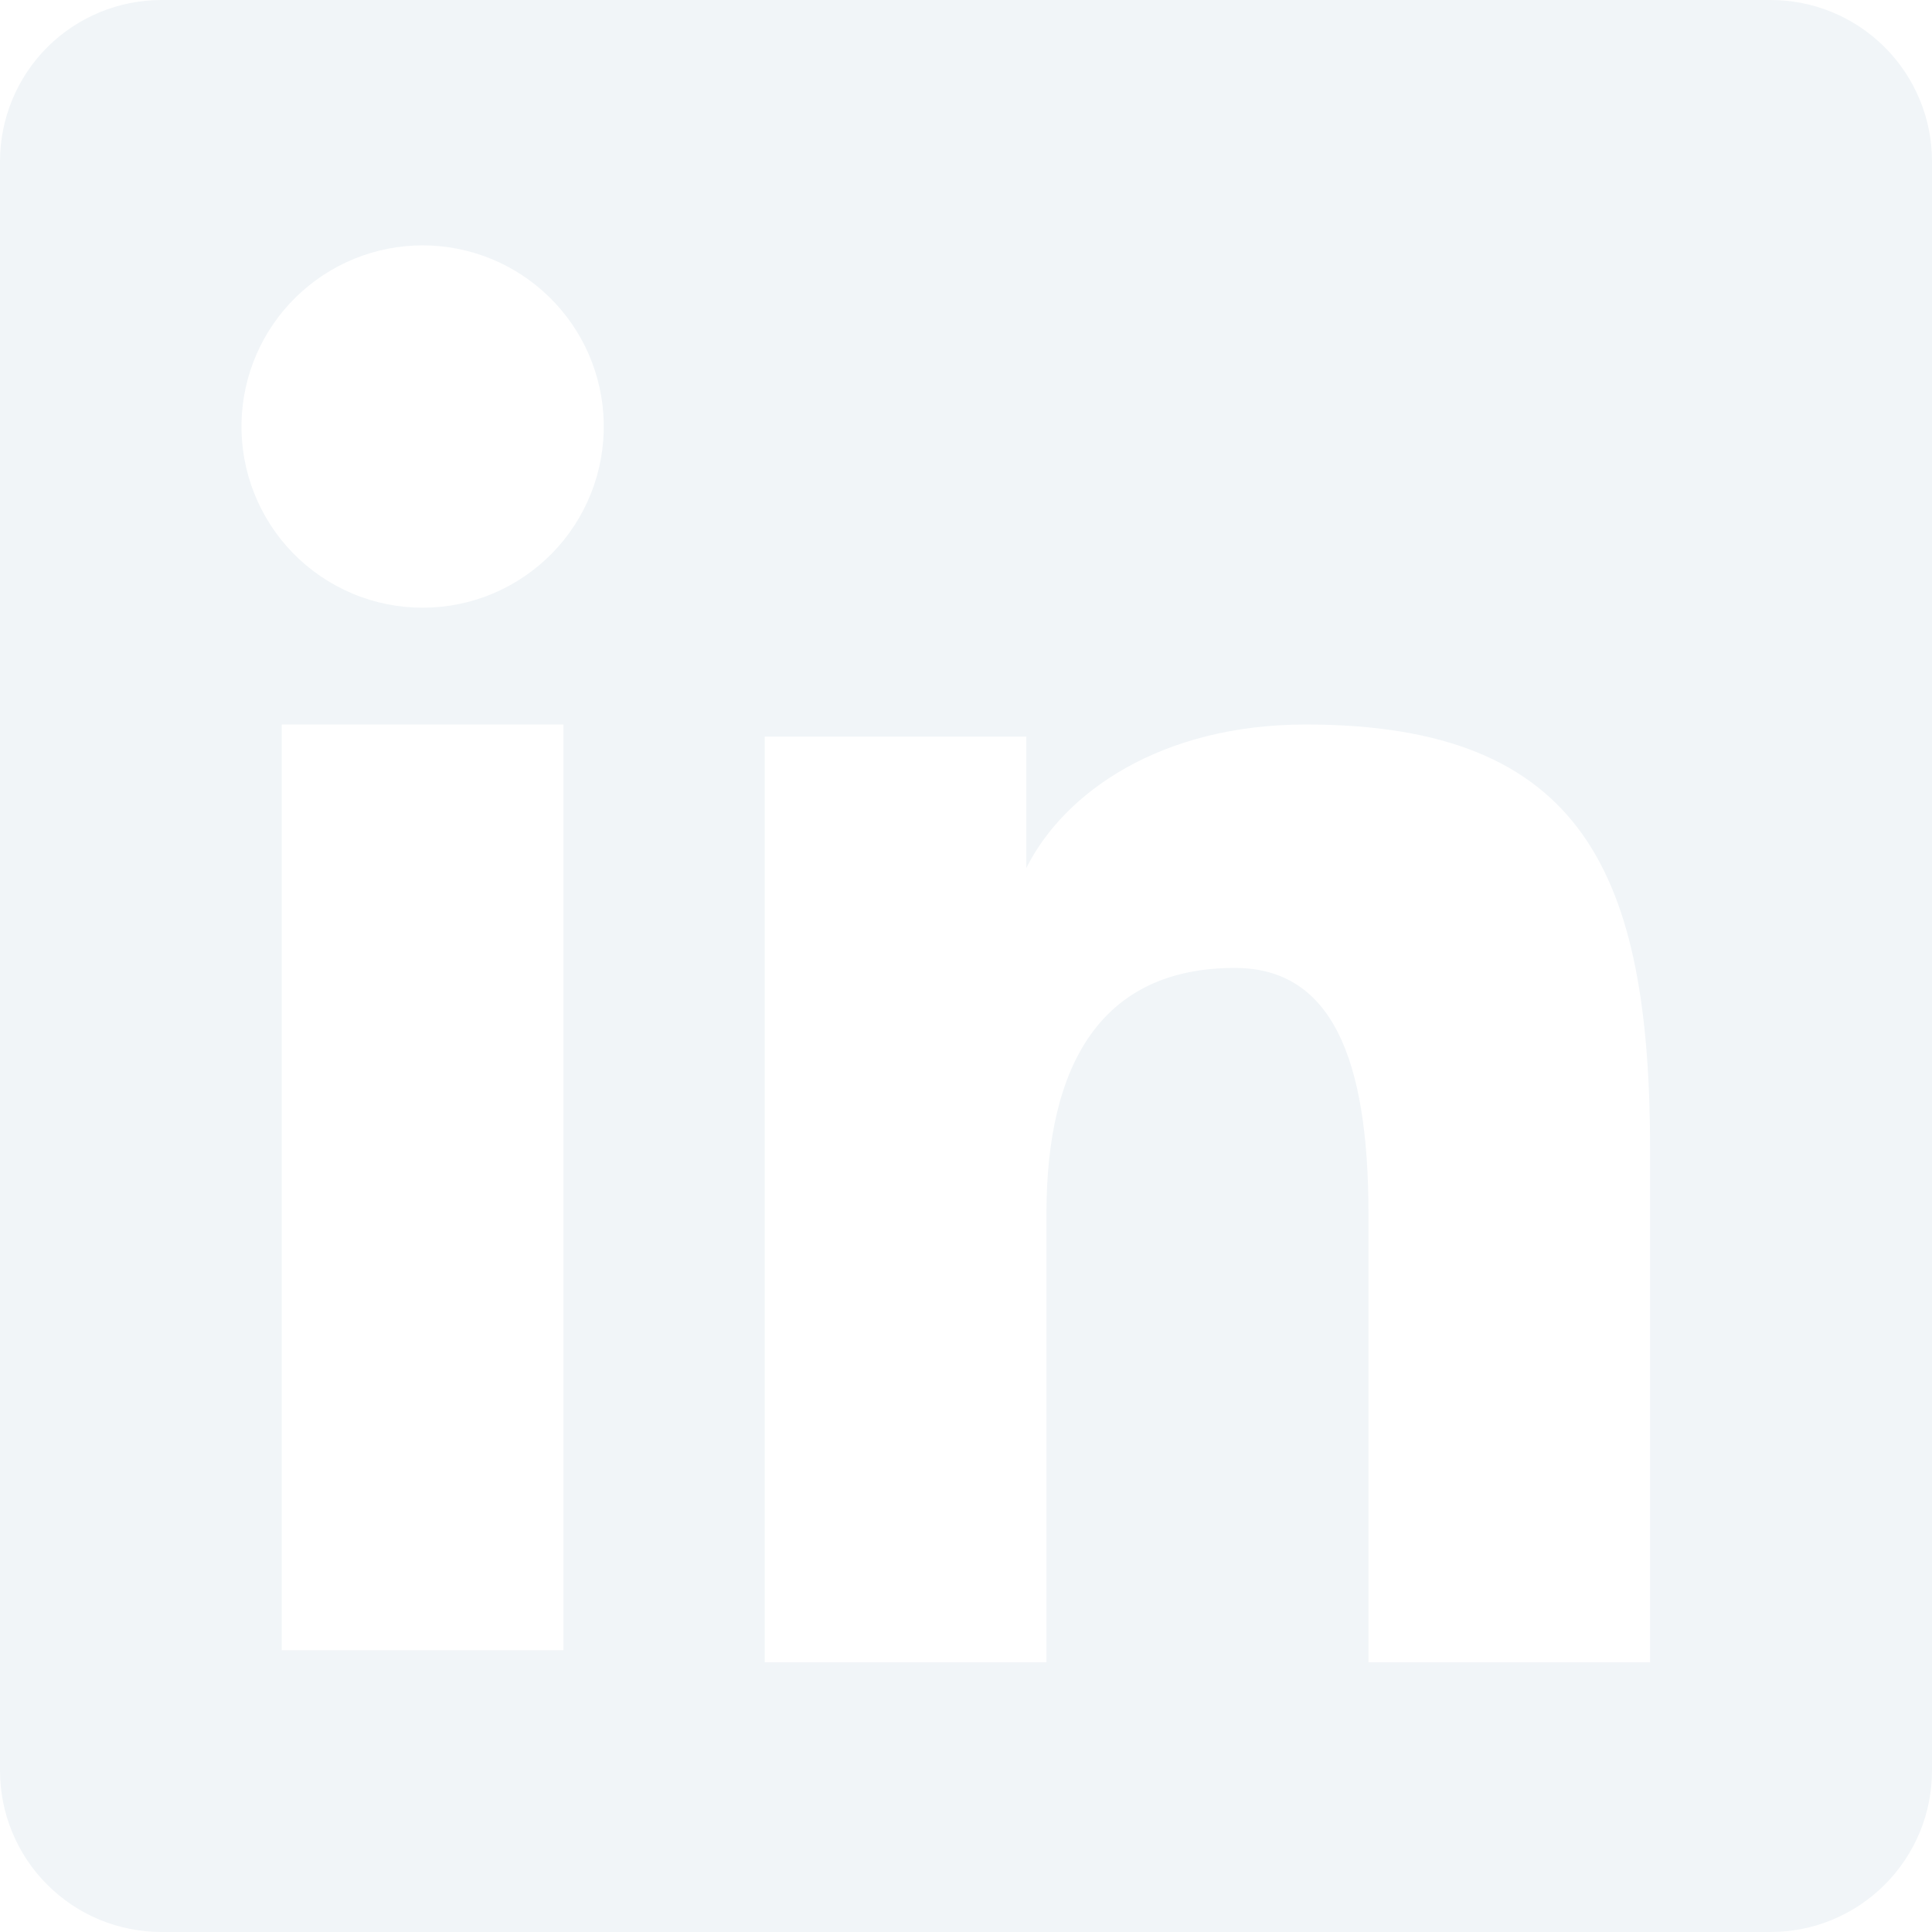
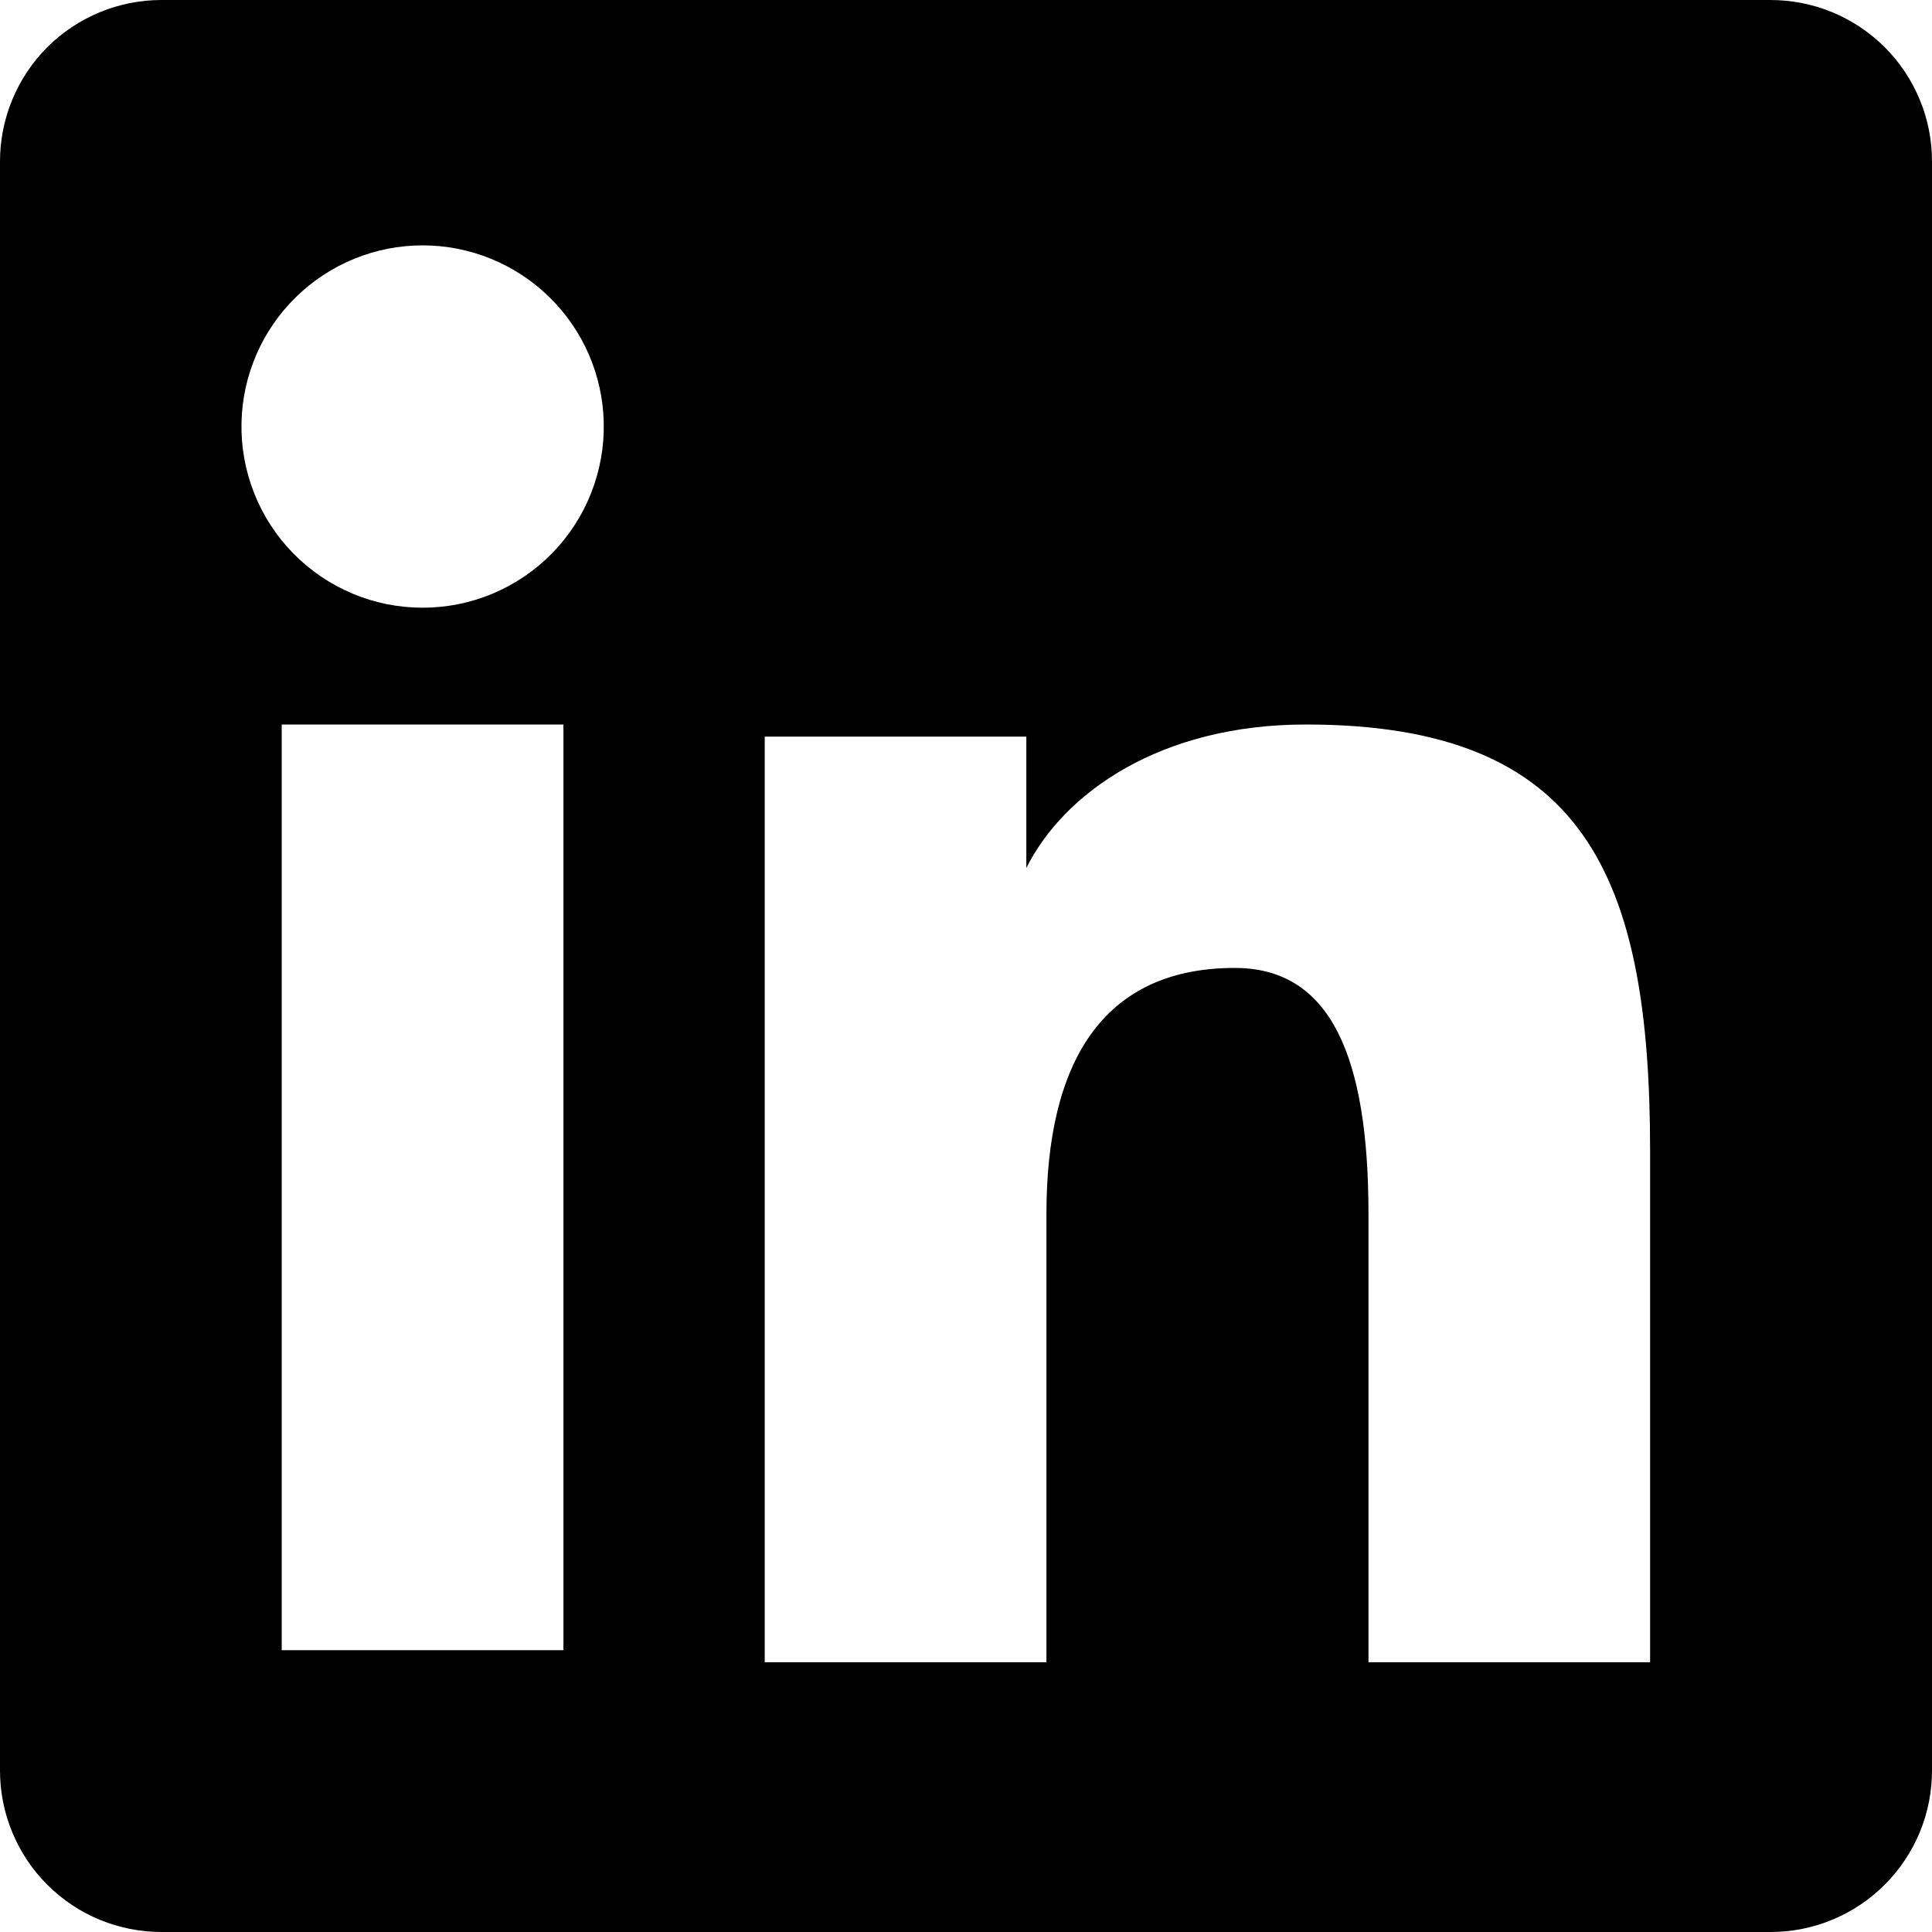
<svg xmlns="http://www.w3.org/2000/svg" width="22" height="22" viewBox="0 0 22 22" fill="none">
-   <path fill-rule="evenodd" clip-rule="evenodd" d="M2.7206e-07 1.838C2.7206e-07 1.351 0.194 0.883 0.538 0.538C0.883 0.194 1.351 2.45031e-06 1.838 2.45031e-06H20.16C20.402 -0 20.641 0.047 20.864 0.139C21.087 0.231 21.29 0.367 21.461 0.537C21.632 0.708 21.768 0.911 21.86 1.134C21.953 1.357 22 1.596 22 1.838V20.16C22 20.402 21.953 20.641 21.861 20.864C21.768 21.087 21.633 21.29 21.462 21.461C21.291 21.632 21.088 21.768 20.865 21.86C20.642 21.953 20.403 22 20.161 22H1.838C1.597 22 1.357 21.952 1.134 21.86C0.911 21.768 0.709 21.632 0.538 21.461C0.367 21.291 0.232 21.088 0.14 20.865C0.047 20.642 -0 20.402 2.7206e-07 20.161V1.838ZM8.708 8.388H11.687V9.884C12.117 9.024 13.217 8.25 14.87 8.25C18.039 8.25 18.79 9.963 18.79 13.106V18.928H15.583V13.822C15.583 12.032 15.153 11.022 14.061 11.022C12.546 11.022 11.916 12.111 11.916 13.822V18.928H8.708V8.388ZM3.208 18.791H6.416V8.25H3.208V18.79V18.791ZM6.875 4.812C6.881 5.087 6.832 5.36 6.731 5.615C6.63 5.871 6.479 6.104 6.287 6.3C6.095 6.496 5.866 6.652 5.612 6.759C5.359 6.866 5.087 6.92 4.812 6.92C4.538 6.92 4.266 6.866 4.013 6.759C3.759 6.652 3.53 6.496 3.338 6.3C3.146 6.104 2.995 5.871 2.894 5.615C2.793 5.36 2.744 5.087 2.75 4.812C2.762 4.273 2.984 3.76 3.37 3.383C3.755 3.006 4.273 2.794 4.812 2.794C5.352 2.794 5.87 3.006 6.255 3.383C6.641 3.76 6.863 4.273 6.875 4.812Z" fill="#F1F5F8" />
+   <path fill-rule="evenodd" clip-rule="evenodd" d="M2.7206e-07 1.838C2.7206e-07 1.351 0.194 0.883 0.538 0.538C0.883 0.194 1.351 2.45031e-06 1.838 2.45031e-06H20.16C20.402 -0 20.641 0.047 20.864 0.139C21.087 0.231 21.29 0.367 21.461 0.537C21.632 0.708 21.768 0.911 21.86 1.134C21.953 1.357 22 1.596 22 1.838V20.16C22 20.402 21.953 20.641 21.861 20.864C21.768 21.087 21.633 21.29 21.462 21.461C21.291 21.632 21.088 21.768 20.865 21.86C20.642 21.953 20.403 22 20.161 22H1.838C1.597 22 1.357 21.952 1.134 21.86C0.911 21.768 0.709 21.632 0.538 21.461C0.367 21.291 0.232 21.088 0.14 20.865C0.047 20.642 -0 20.402 2.7206e-07 20.161V1.838ZM8.708 8.388H11.687V9.884C12.117 9.024 13.217 8.25 14.87 8.25C18.039 8.25 18.79 9.963 18.79 13.106V18.928H15.583V13.822C15.583 12.032 15.153 11.022 14.061 11.022C12.546 11.022 11.916 12.111 11.916 13.822V18.928H8.708V8.388ZM3.208 18.791H6.416V8.25H3.208V18.79V18.791ZM6.875 4.812C6.881 5.087 6.832 5.36 6.731 5.615C6.63 5.871 6.479 6.104 6.287 6.3C6.095 6.496 5.866 6.652 5.612 6.759C5.359 6.866 5.087 6.92 4.812 6.92C4.538 6.92 4.266 6.866 4.013 6.759C3.759 6.652 3.53 6.496 3.338 6.3C3.146 6.104 2.995 5.871 2.894 5.615C2.793 5.36 2.744 5.087 2.75 4.812C2.762 4.273 2.984 3.76 3.37 3.383C3.755 3.006 4.273 2.794 4.812 2.794C5.352 2.794 5.87 3.006 6.255 3.383C6.641 3.76 6.863 4.273 6.875 4.812Z" fill="black" />
</svg>
